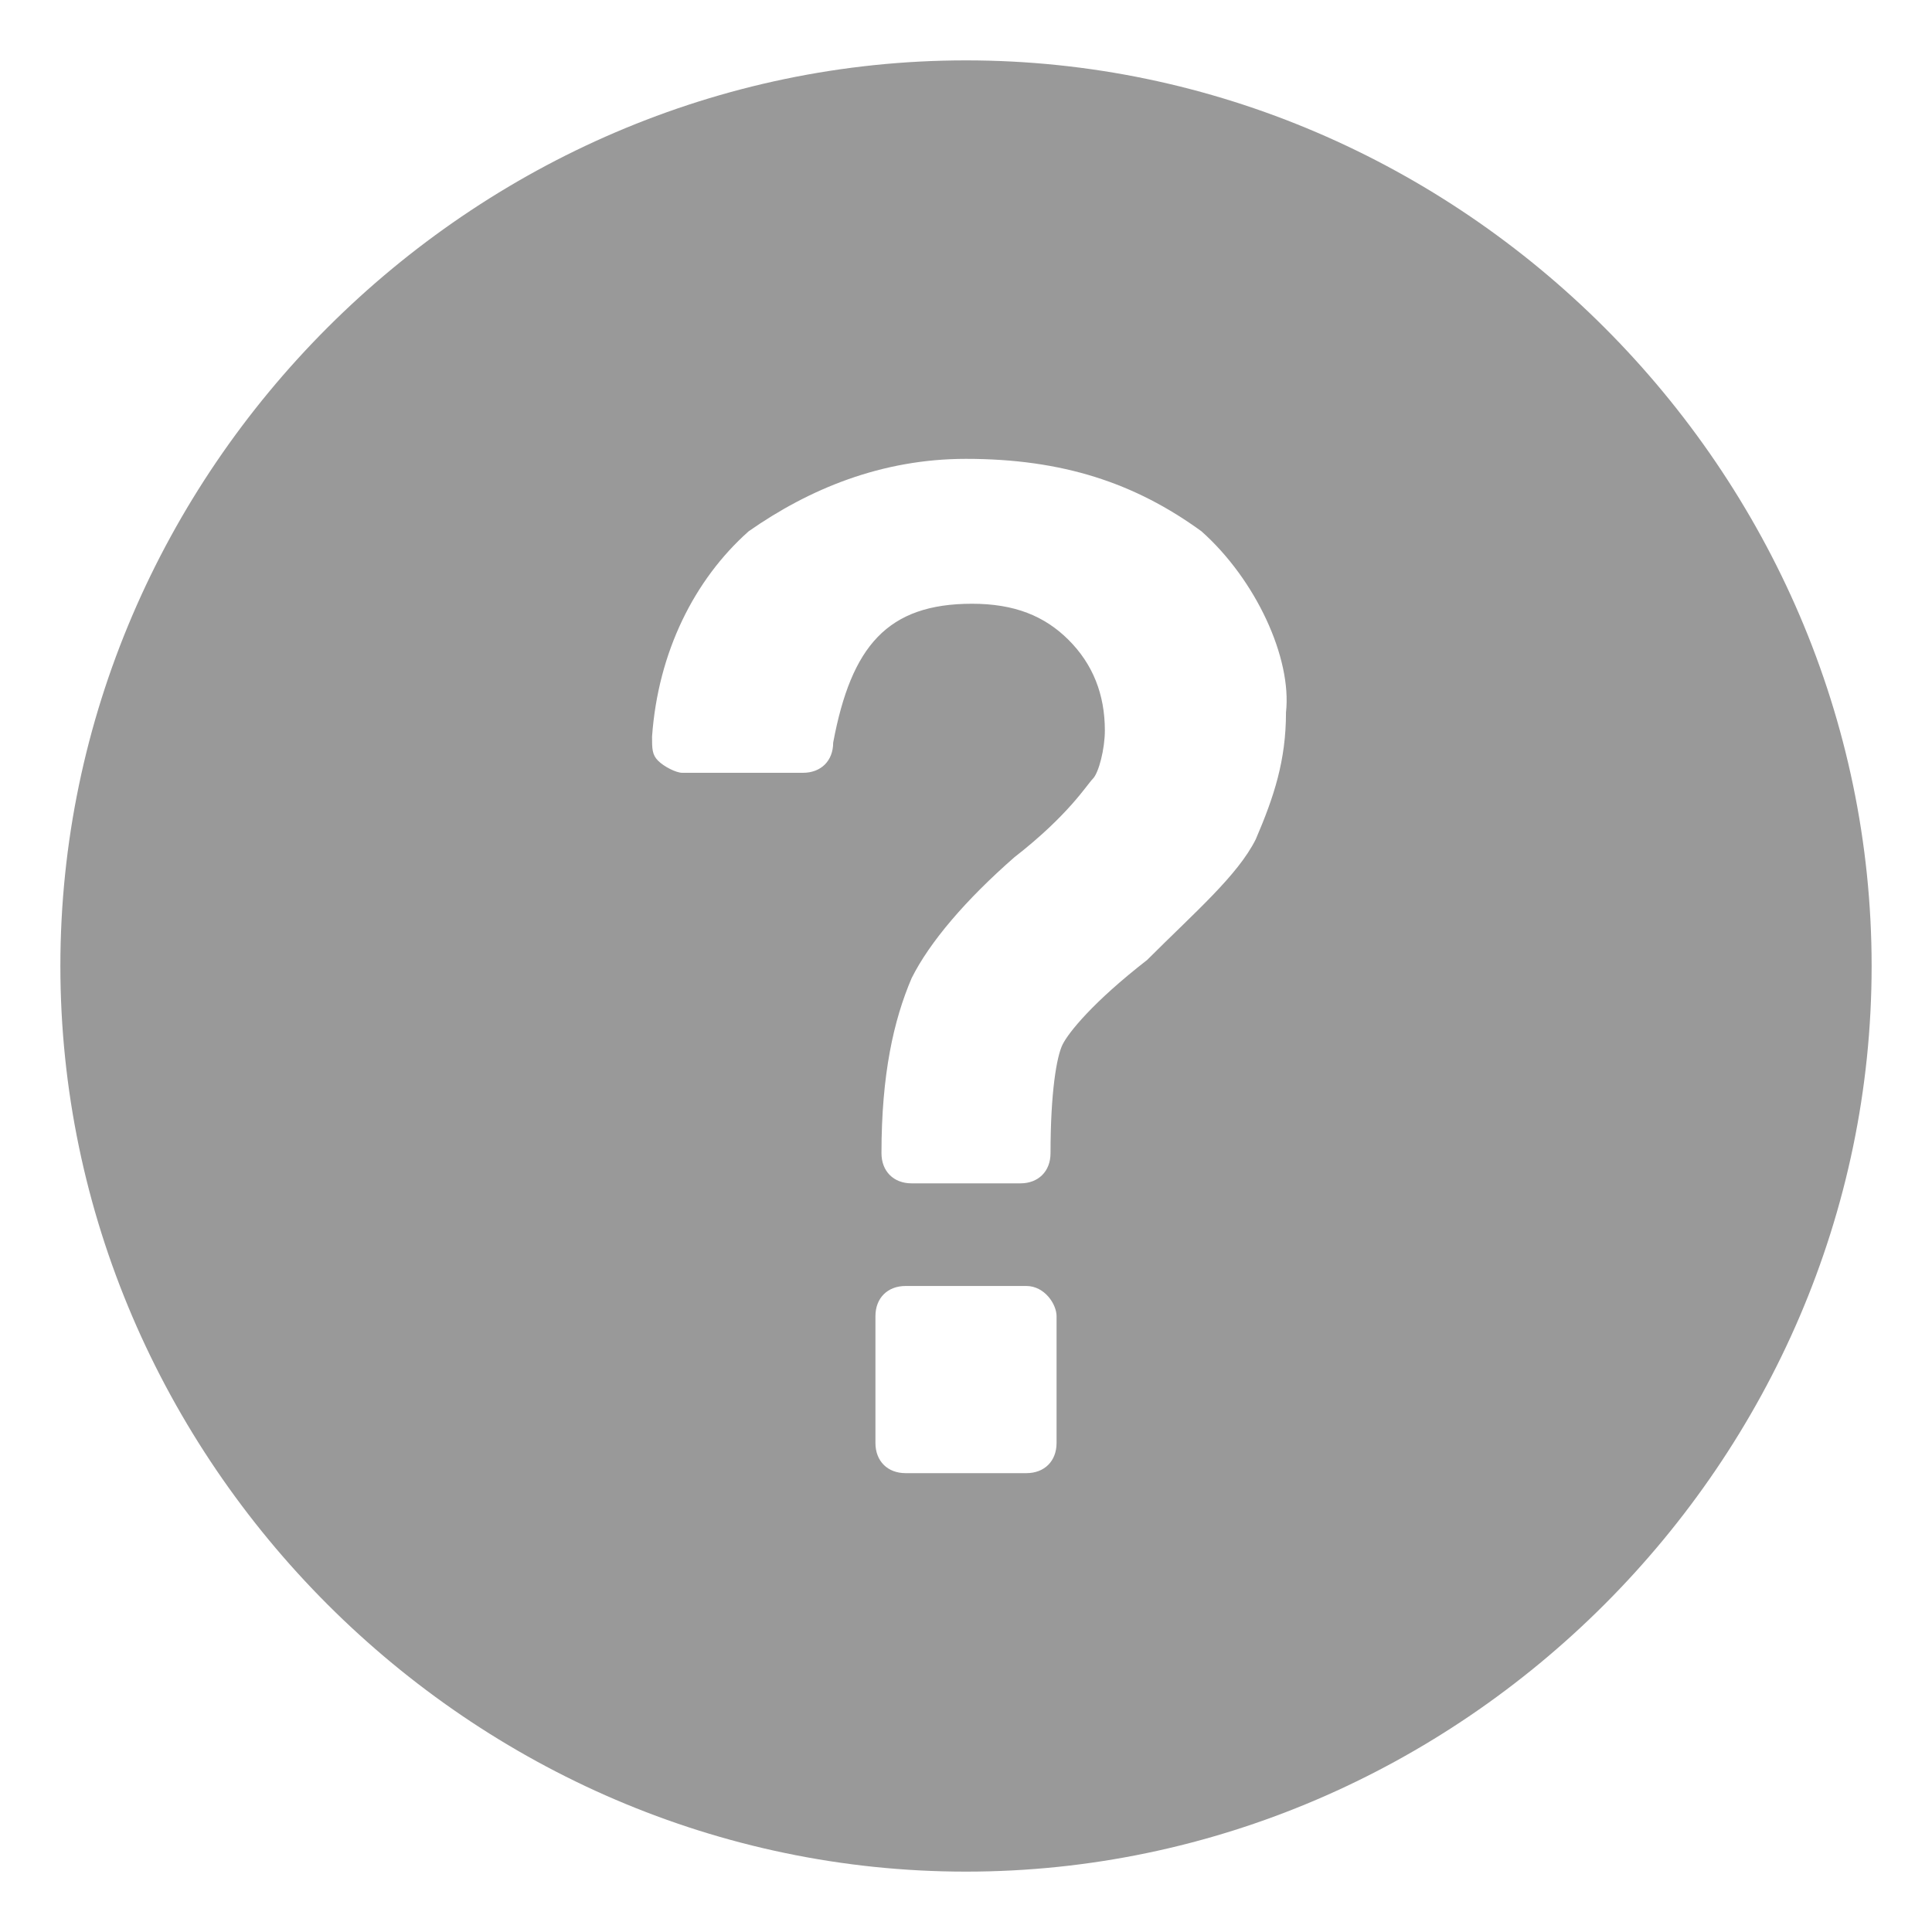
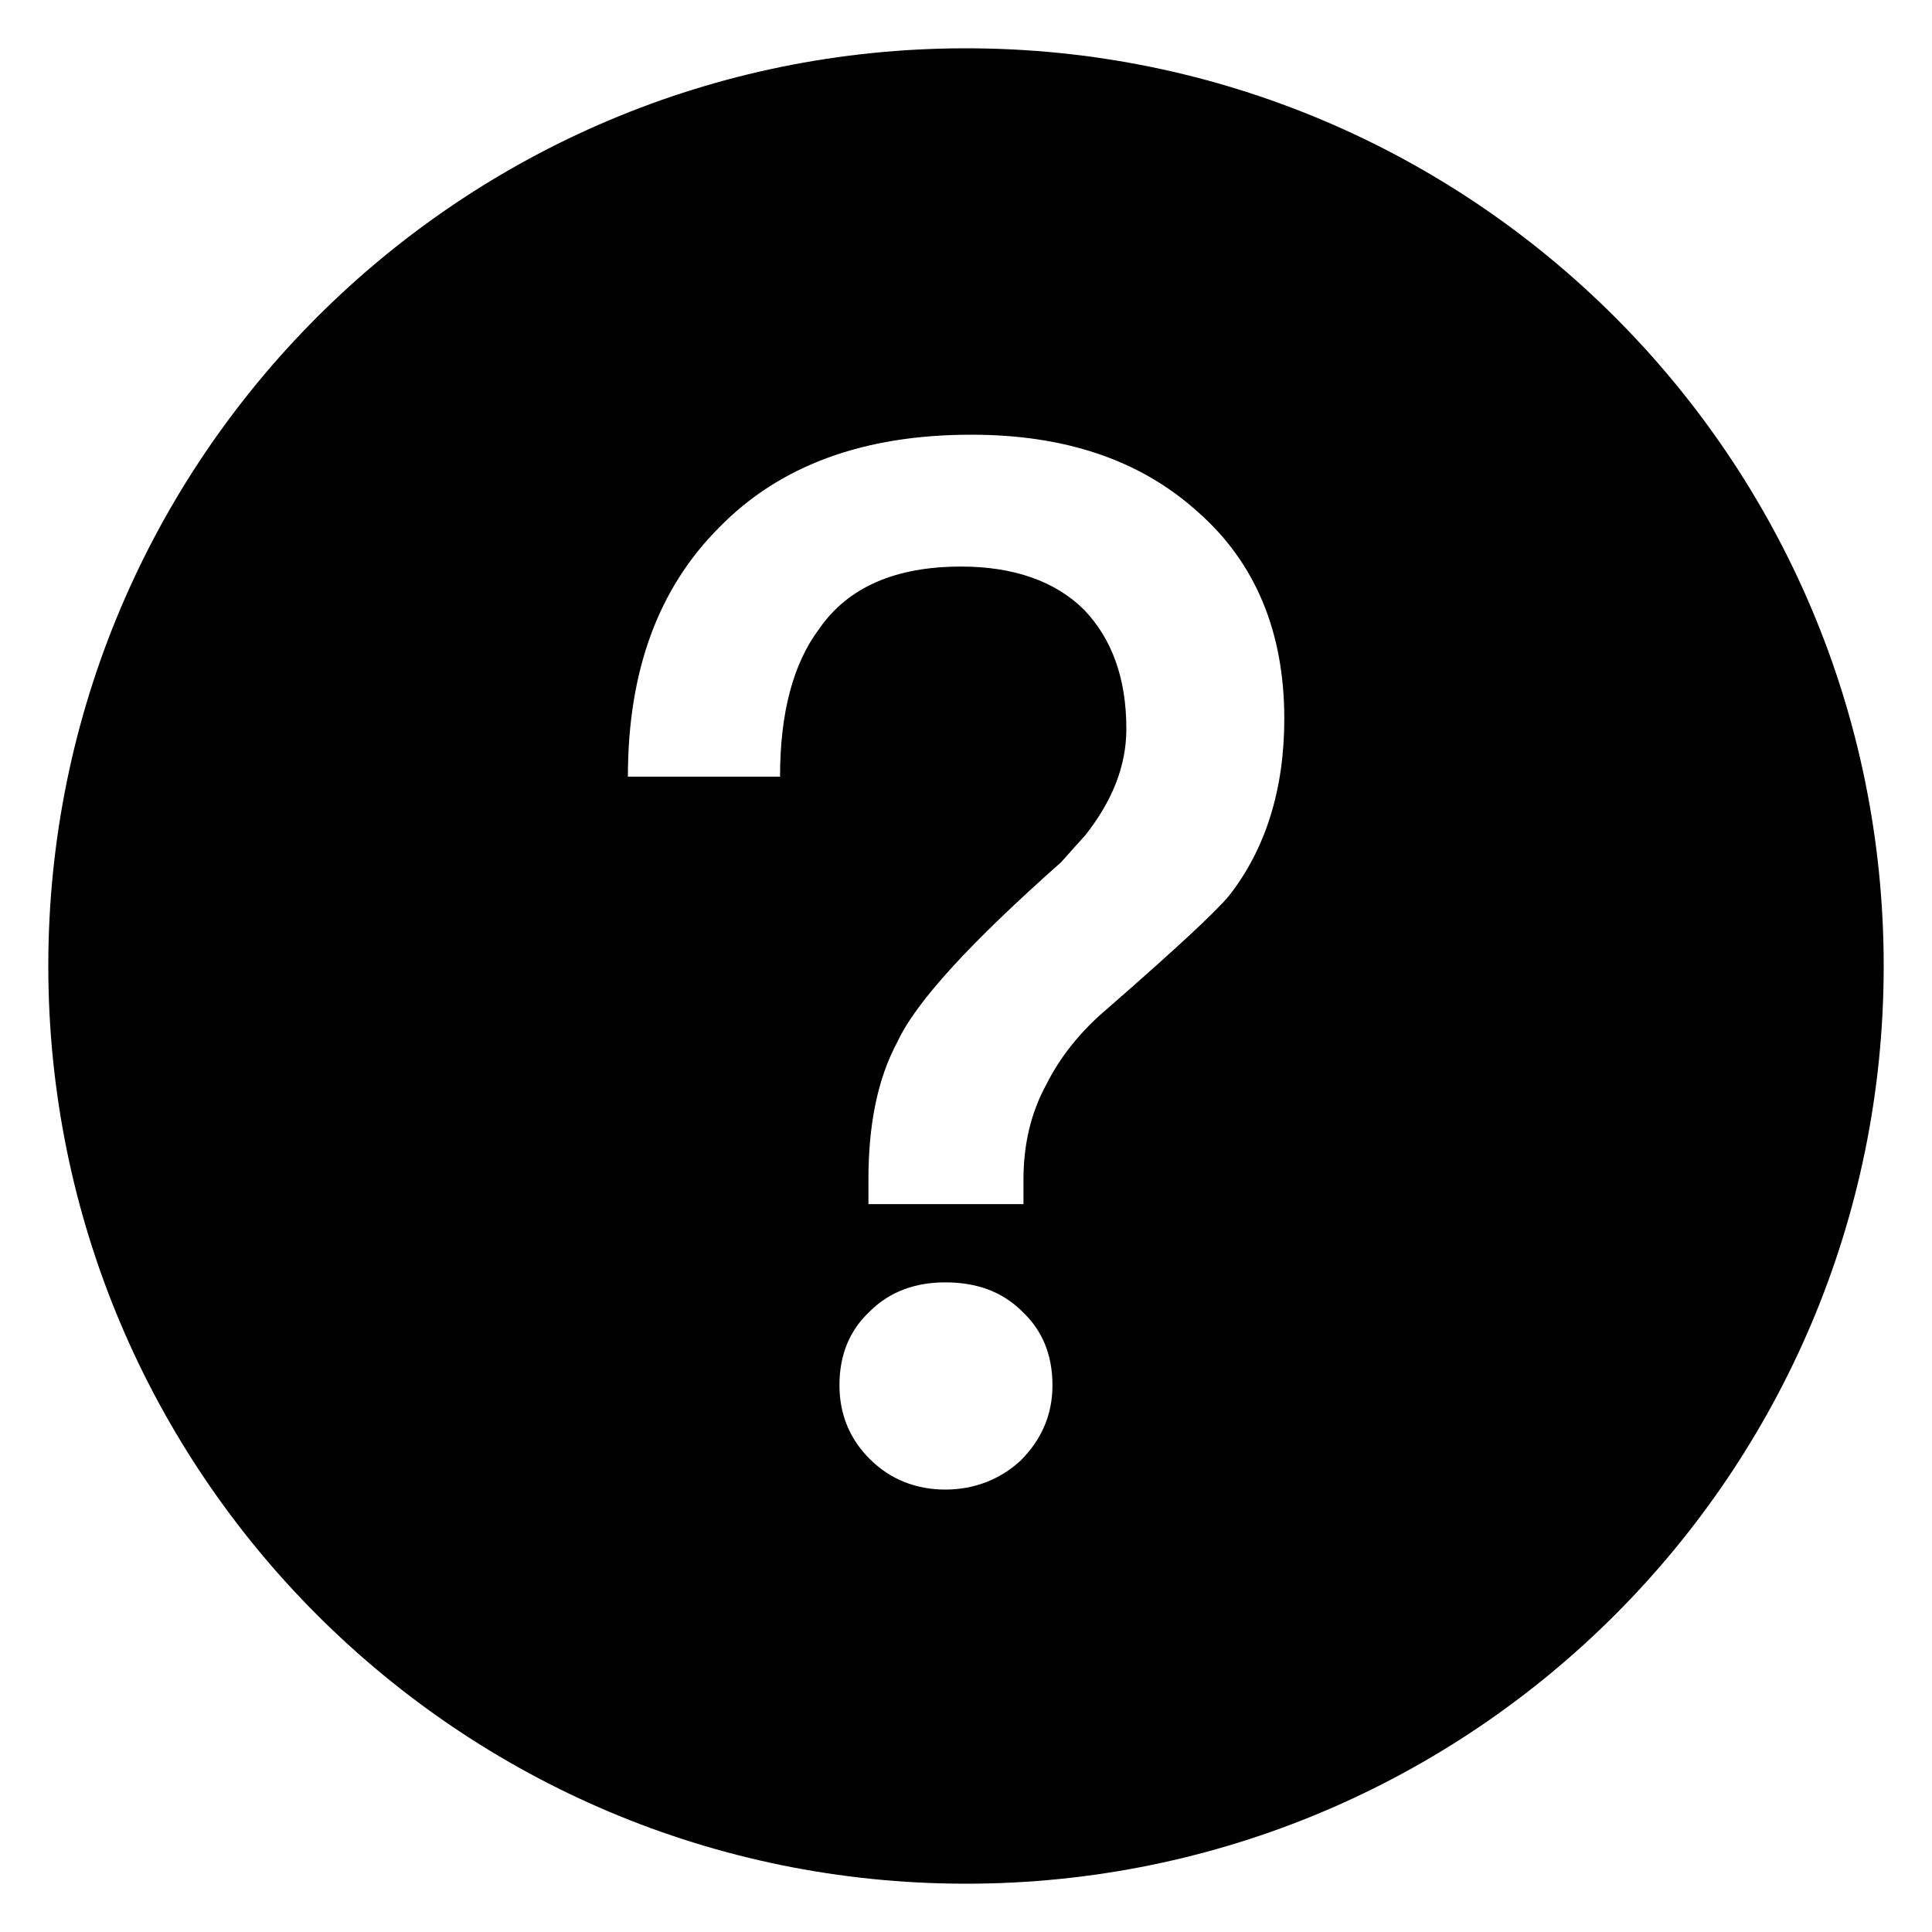
- <svg xmlns="http://www.w3.org/2000/svg" t="1761876990073" class="icon" viewBox="0 0 1024 1024" version="1.1" p-id="21249" width="200" height="200">
-   <path d="M512 32c262.4 0 480 217.6 480 480s-217.6 480-480 480S32 774.4 32 512 249.6 32 512 32z m32 649.6h-64c-9.6 0-16 6.4-16 16v67.2c0 9.6 6.4 16 16 16h64c9.6 0 16-6.4 16-16v-67.2c0-6.4-6.4-16-16-16zM512 243.2c-44.8 0-83.2 16-115.2 38.4-28.8 25.6-48 64-51.2 108.8 0 6.4 0 9.6 3.2 12.8s9.6 6.4 12.8 6.4h64c9.6 0 16-6.4 16-16 9.6-51.2 28.8-73.6 73.6-73.6 22.4 0 38.4 6.4 51.2 19.2s19.2 28.8 19.2 48c0 9.6-3.2 22.4-6.4 25.6s-12.8 19.2-41.6 41.6c-25.6 22.4-44.8 44.8-54.4 64-9.6 22.4-16 51.2-16 92.8 0 9.6 6.4 16 16 16h57.6c9.6 0 16-6.4 16-16 0-32 3.2-51.2 6.4-57.6s16-22.4 44.8-44.8c25.6-25.6 48-44.8 57.6-64 9.6-22.4 16-41.6 16-67.2 3.2-28.8-16-70.4-44.8-96-35.2-25.6-73.6-38.4-124.8-38.4z" fill="#999999" p-id="21250" />
+ <svg xmlns="http://www.w3.org/2000/svg" width="20" height="20" viewBox="0 0 20 20" fill="none">
+   <path d="M10 0.5C15.247 0.5 19.5 4.753 19.5 10C19.5 15.247 15.247 19.5 10 19.5C4.753 19.5 0.5 15.247 0.5 10C0.5 4.753 4.753 0.5 10 0.5ZM9.785 13.275C9.485 13.275 9.215 13.365 9.005 13.575C8.795 13.77 8.69 14.025 8.69 14.34C8.69 14.64 8.795 14.896 9.005 15.105C9.215 15.315 9.485 15.42 9.785 15.42C10.085 15.42 10.355 15.315 10.565 15.12C10.775 14.91 10.895 14.655 10.895 14.34C10.895 14.025 10.79 13.77 10.58 13.575C10.37 13.365 10.1 13.275 9.785 13.275ZM10.055 4.5C8.945 4.5 8.075 4.815 7.445 5.46C6.815 6.09 6.5 6.945 6.5 8.04H8.075C8.075 7.38 8.21 6.87 8.48 6.51C8.78 6.075 9.275 5.865 9.95 5.865C10.49 5.865 10.925 6.015 11.225 6.315C11.51 6.615 11.66 7.02 11.66 7.545C11.66 7.935 11.51 8.295 11.24 8.64L10.985 8.925C10.055 9.75 9.485 10.365 9.29 10.785C9.08 11.175 8.99 11.655 8.99 12.21V12.465H10.595V12.21C10.595 11.85 10.67 11.52 10.835 11.22C10.97 10.95 11.18 10.68 11.465 10.44C12.17 9.825 12.59 9.435 12.725 9.27C13.1 8.79 13.295 8.175 13.295 7.44C13.295 6.54 12.995 5.82 12.395 5.295C11.795 4.755 11.014 4.5 10.055 4.5Z" fill="currentColor" />
</svg>
